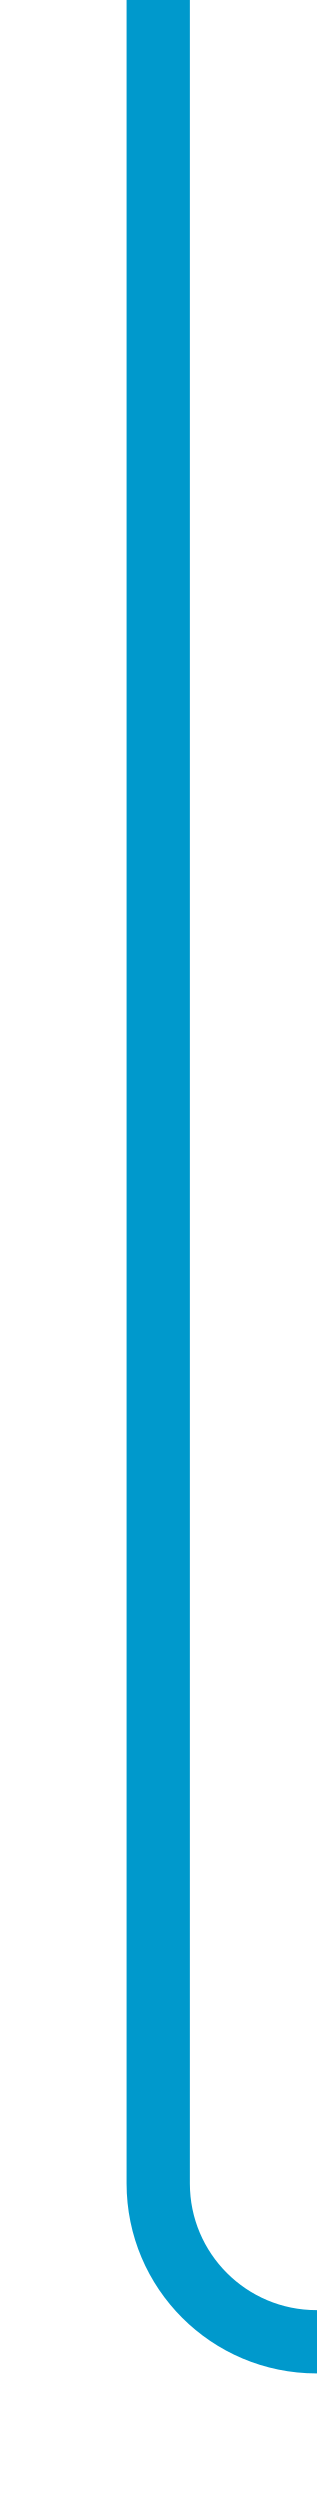
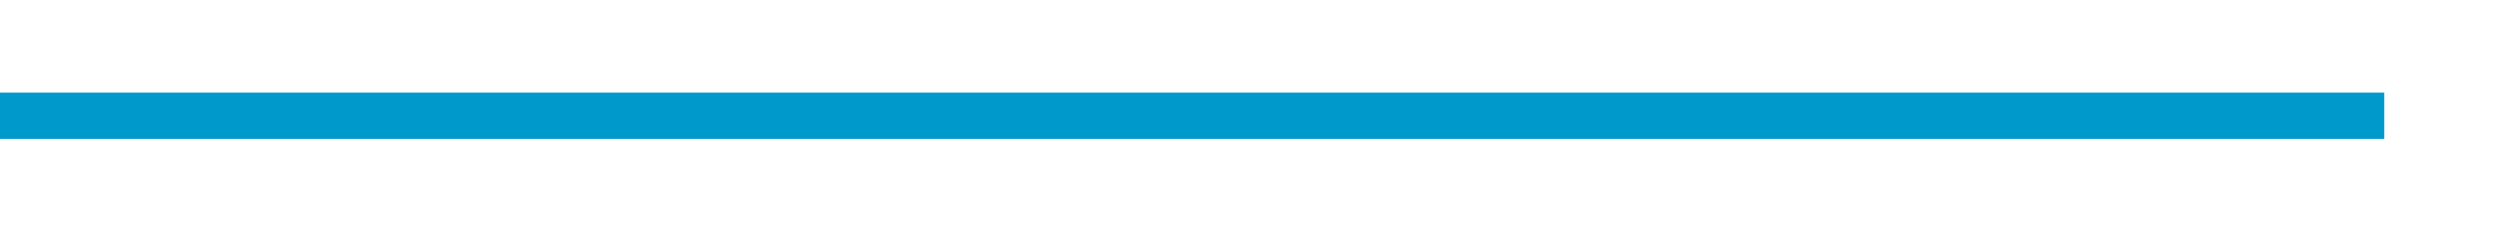
- <svg xmlns="http://www.w3.org/2000/svg" version="1.1" width="10px" height="79px" preserveAspectRatio="xMidYMin meet" viewBox="329 336  8 79">
-   <path d="M 333 336  L 333 405  A 5 5 0 0 0 338 410 L 521 410  A 5 5 0 0 1 526 415 L 526 484  " stroke-width="2" stroke="#0099cc" fill="none" />
-   <path d="M 518.4 483  L 526 490  L 533.6 483  L 518.4 483  Z " fill-rule="nonzero" fill="#0099cc" stroke="none" />
+ <svg xmlns="http://www.w3.org/2000/svg" version="1.1" width="108px" height="10px" preserveAspectRatio="xMinYMid meet" viewBox="360 635  108 8">
+   <path d="M 463 639  L 360 639  " stroke-width="2" stroke="#0099cc" fill="none" />
</svg>
